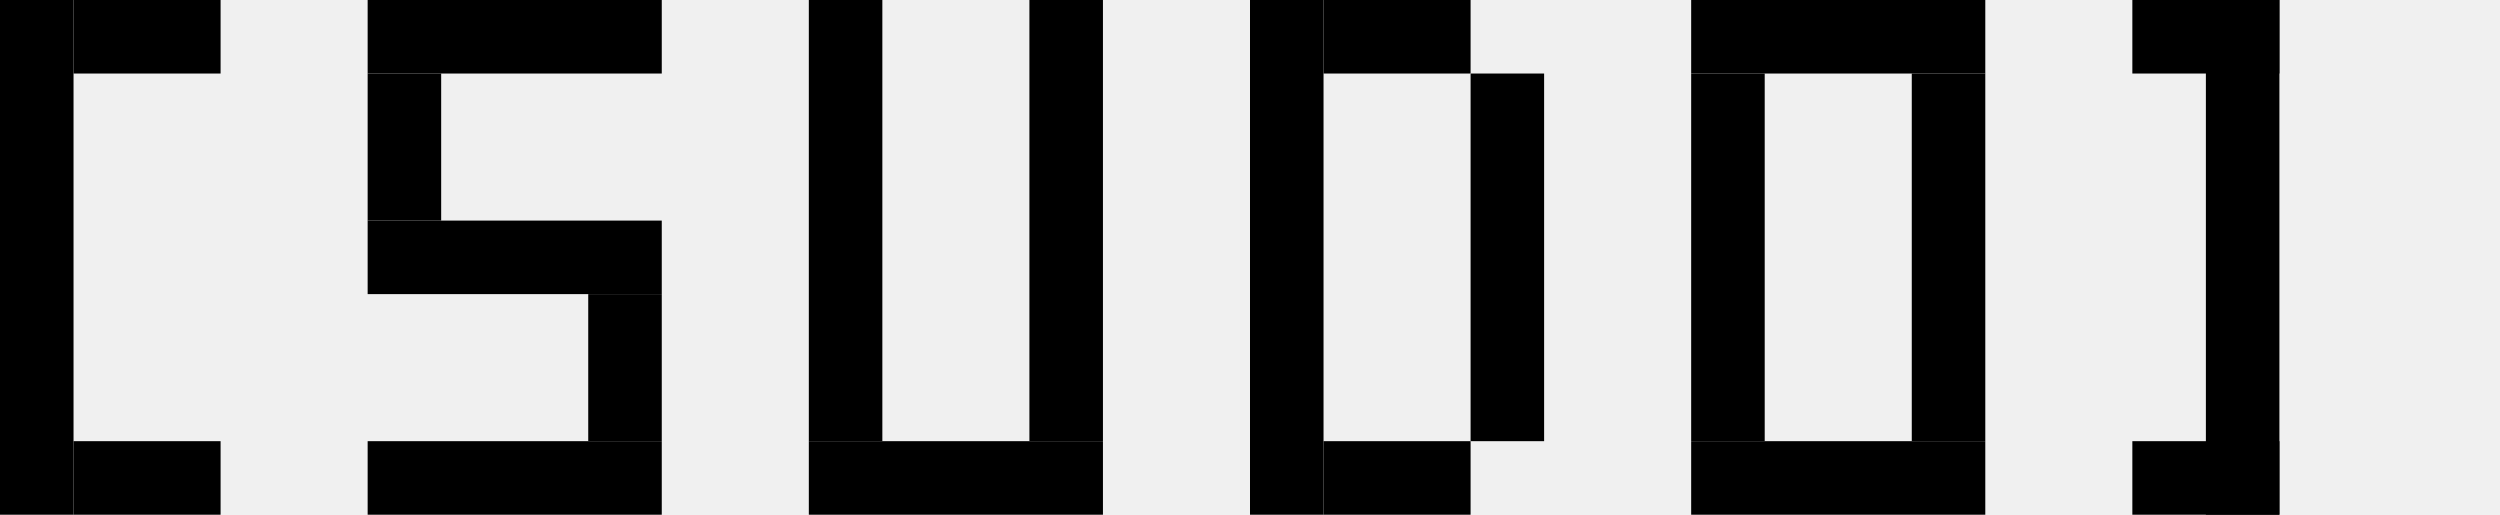
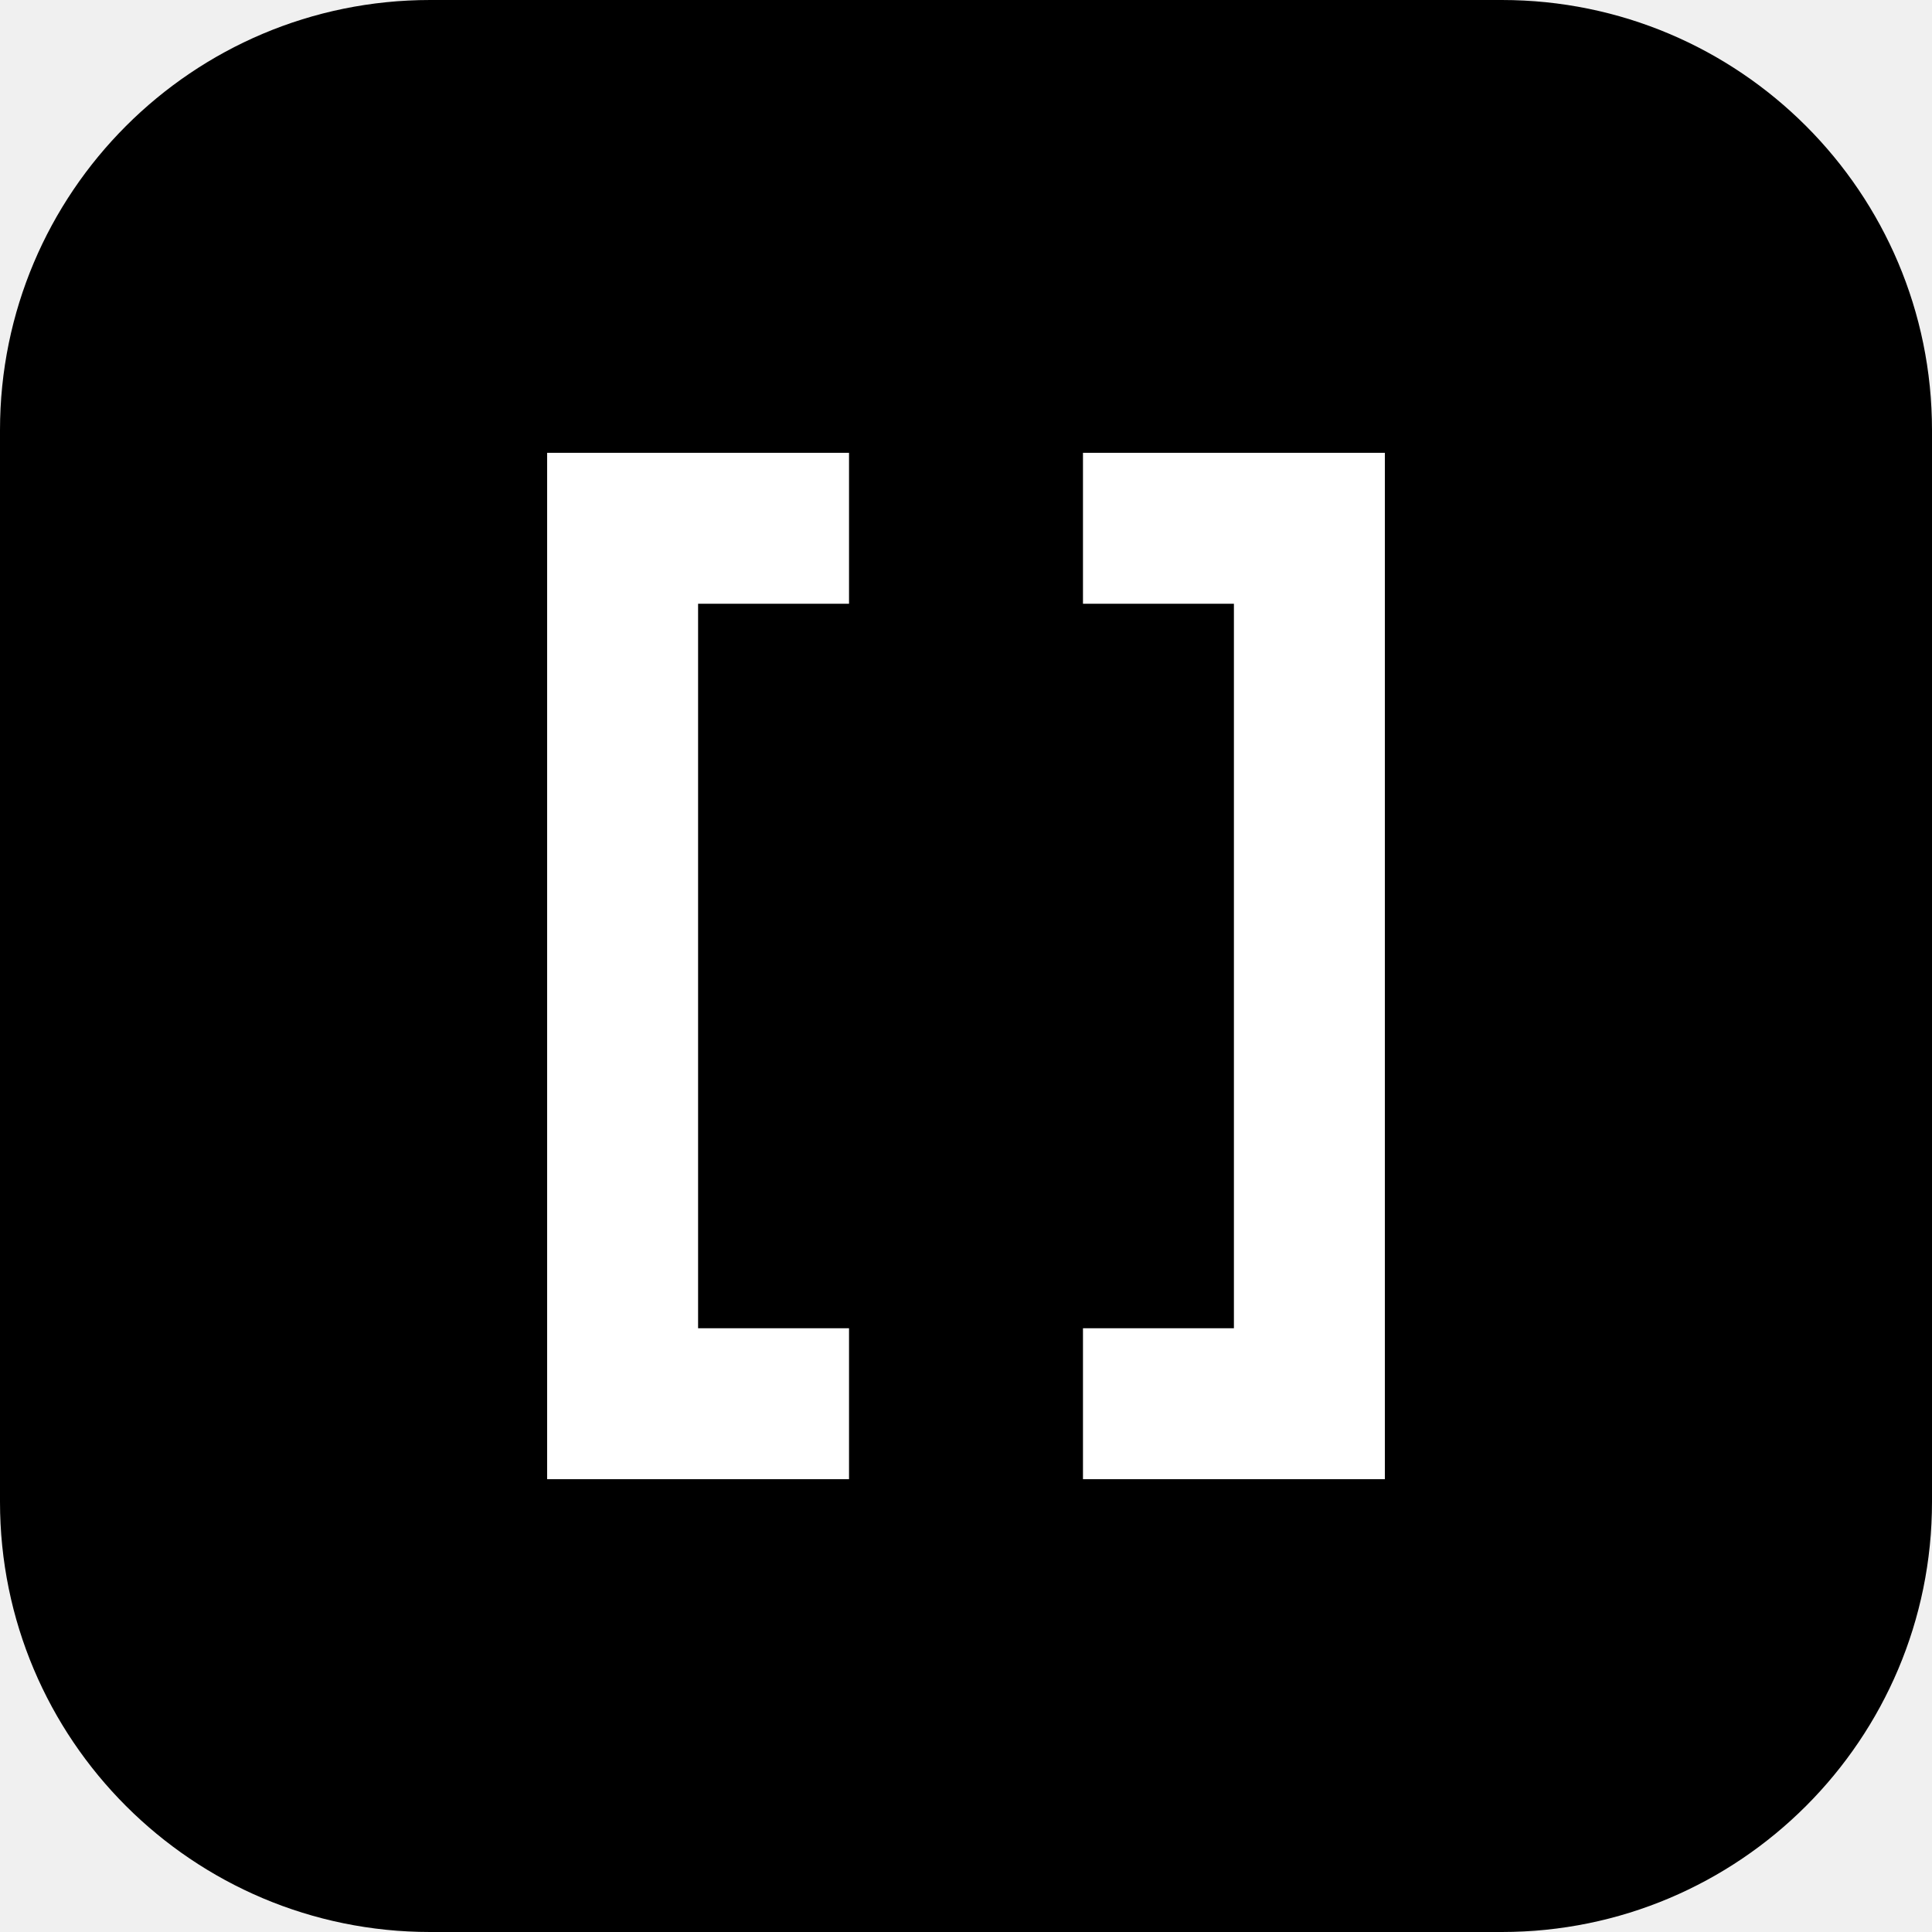
- <svg xmlns="http://www.w3.org/2000/svg" viewBox="0 0 272 56" fill="none">
-   <g fill="currentColor">
-     <rect x="0" y="0" width="8" height="56" />
-     <rect x="8" y="0" width="16" height="8" />
-     <rect x="8" y="48" width="16" height="8" />
-     <rect x="40" y="0" width="32" height="8" />
-     <rect x="40" y="8" width="8" height="16" />
-     <rect x="40" y="24" width="32" height="8" />
-     <rect x="64" y="32" width="8" height="16" />
-     <rect x="40" y="48" width="32" height="8" />
-     <rect x="88" y="0" width="8" height="48" />
-     <rect x="88" y="48" width="32" height="8" />
-     <rect x="112" y="0" width="8" height="48" />
-     <rect x="136" y="0" width="8" height="56" />
-     <rect x="144" y="0" width="16" height="8" />
-     <rect x="160" y="8" width="8" height="40" />
-     <rect x="144" y="48" width="16" height="8" />
-     <rect x="184" y="0" width="32" height="8" />
-     <rect x="184" y="8" width="8" height="40" />
-     <rect x="208" y="8" width="8" height="40" />
-     <rect x="184" y="48" width="32" height="8" />
-     <rect x="232" y="0" width="16" height="8" />
-     <rect x="232" y="48" width="16" height="8" />
-     <rect x="240" y="0" width="8" height="56" />
-   </g>
+ <svg xmlns="http://www.w3.org/2000/svg" viewBox="0 0 1024 1024">
+   <rect x="0" y="0" width="1024" height="1024" rx="228" ry="228" fill="#000000" />
+   <path d="M290,240 L450,240 L450,320 L370,320 L370,704 L450,704 L450,784 L290,784 Z" fill="#FFFFFF" />
+   <path d="M574,240 L734,240 L734,784 L574,784 L574,704 L654,704 L654,320 L574,320 Z" fill="#FFFFFF" />
</svg>
